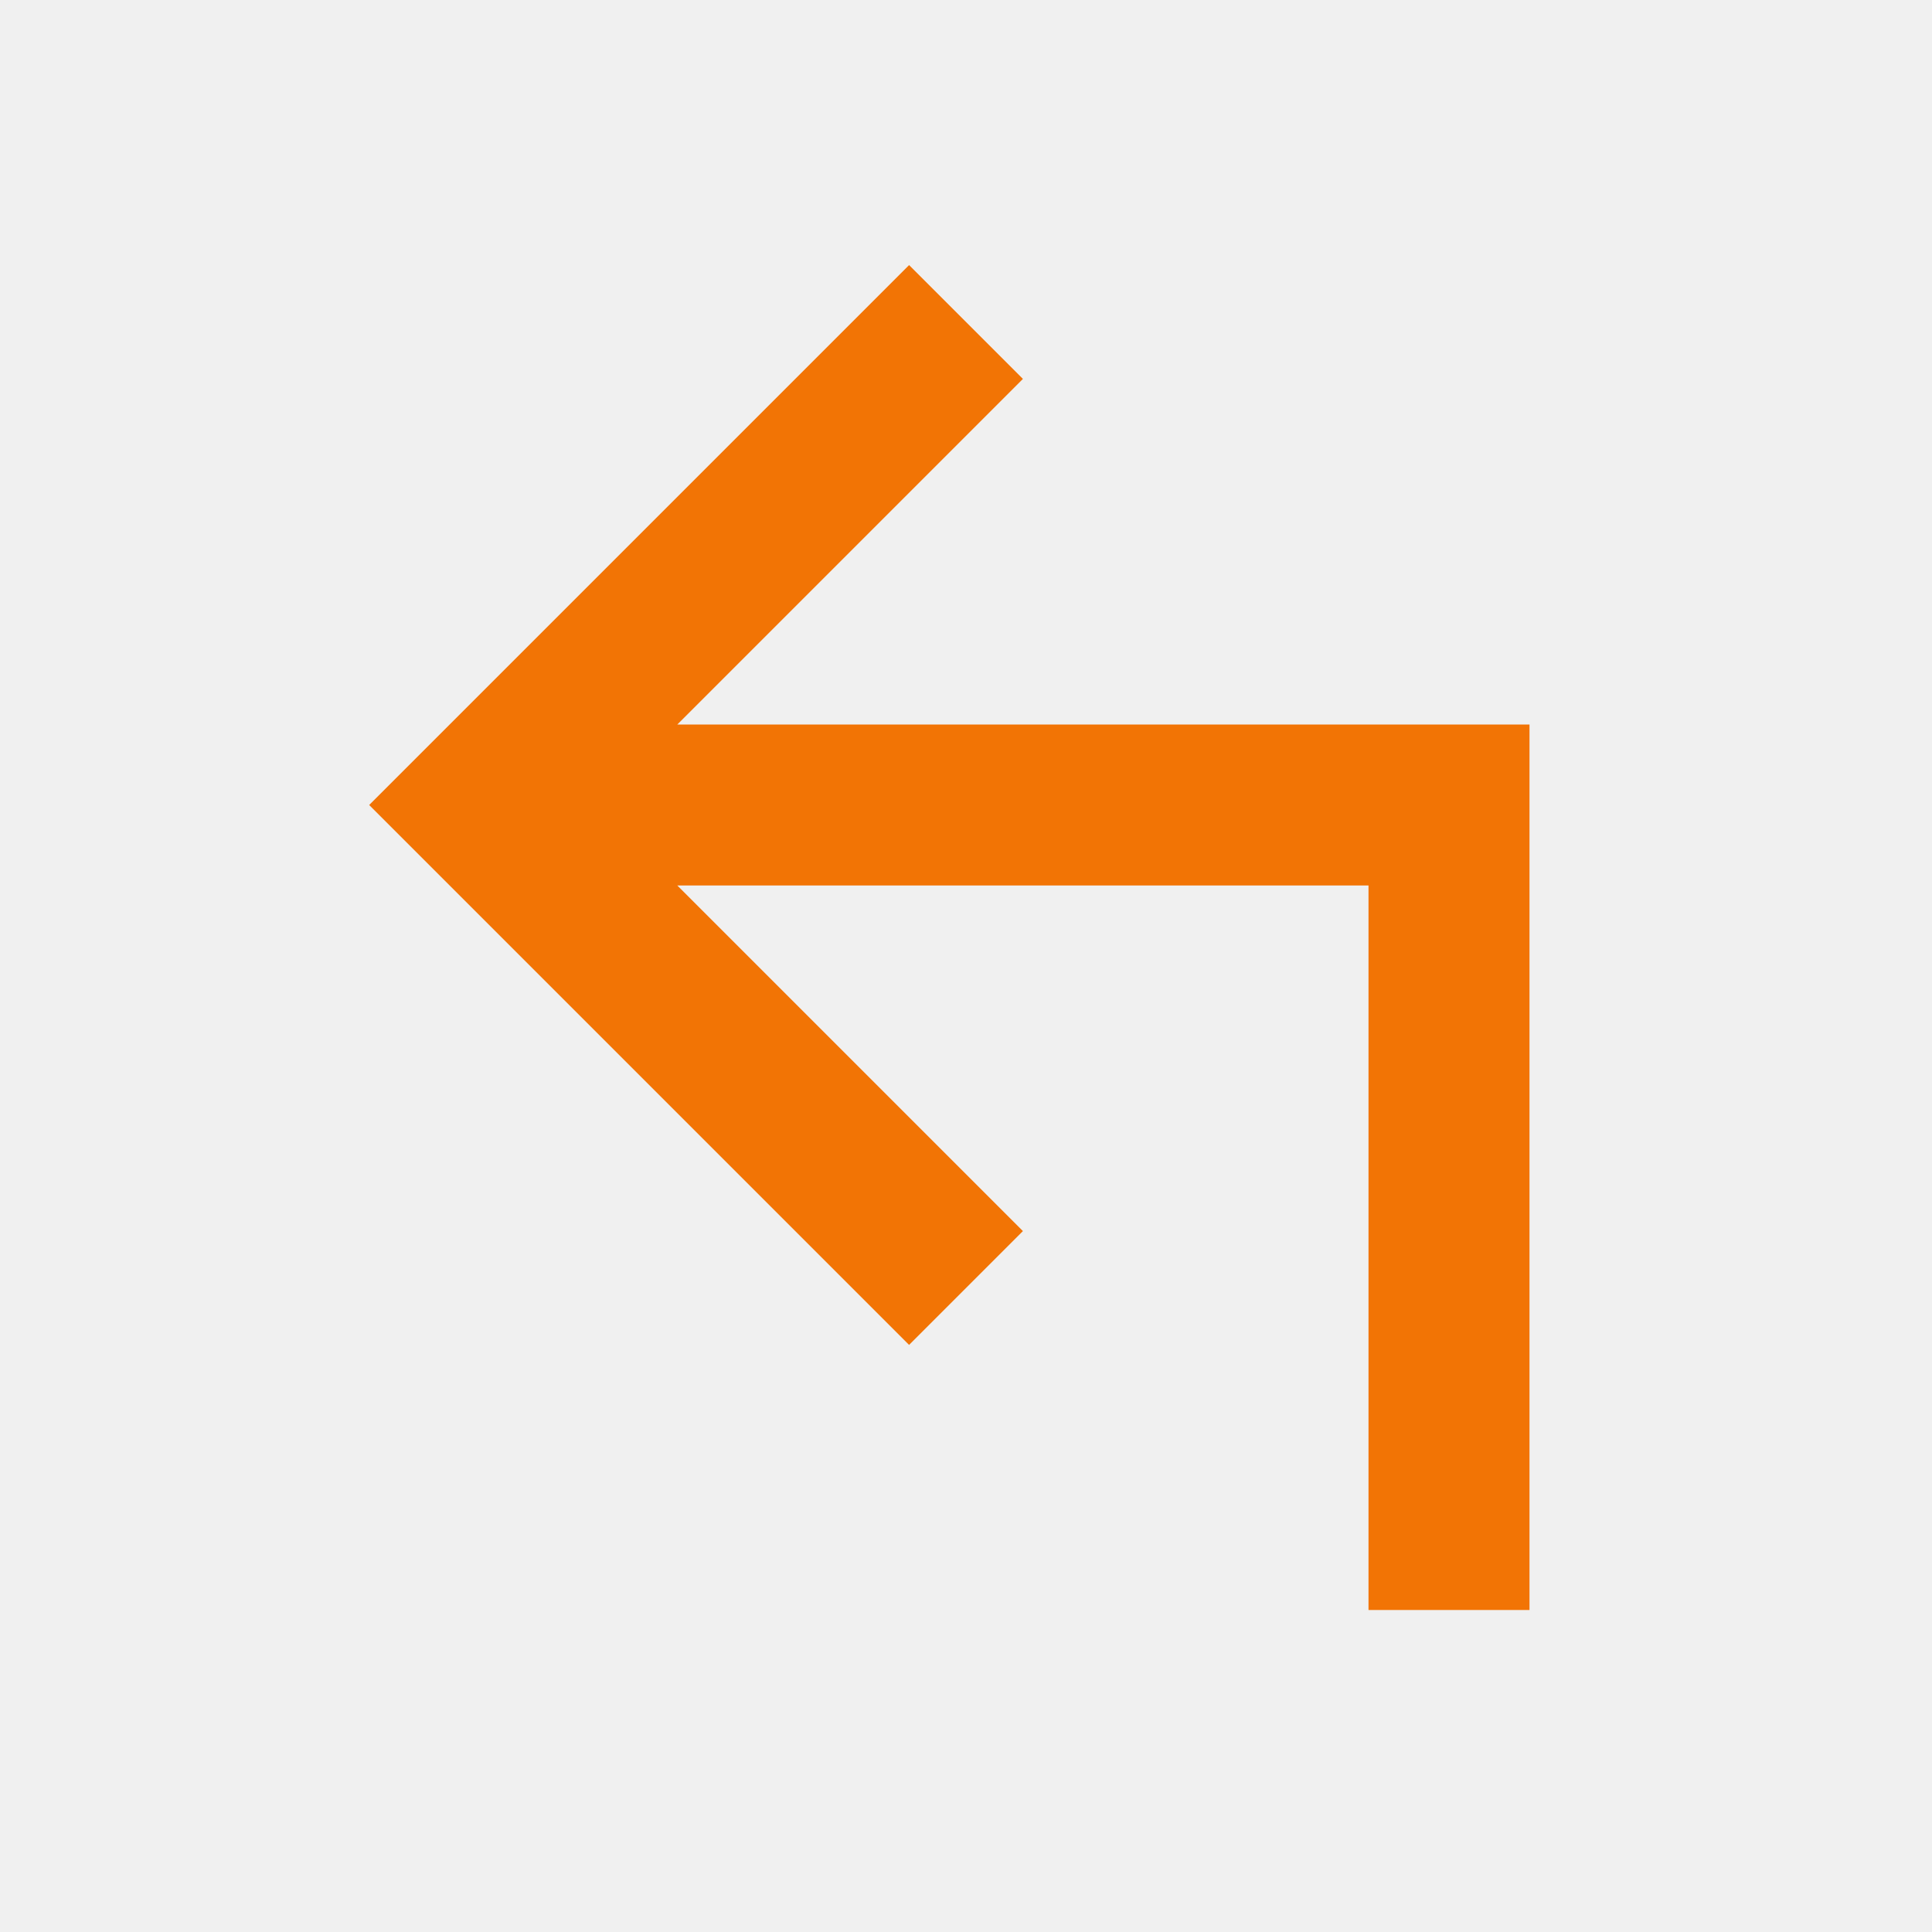
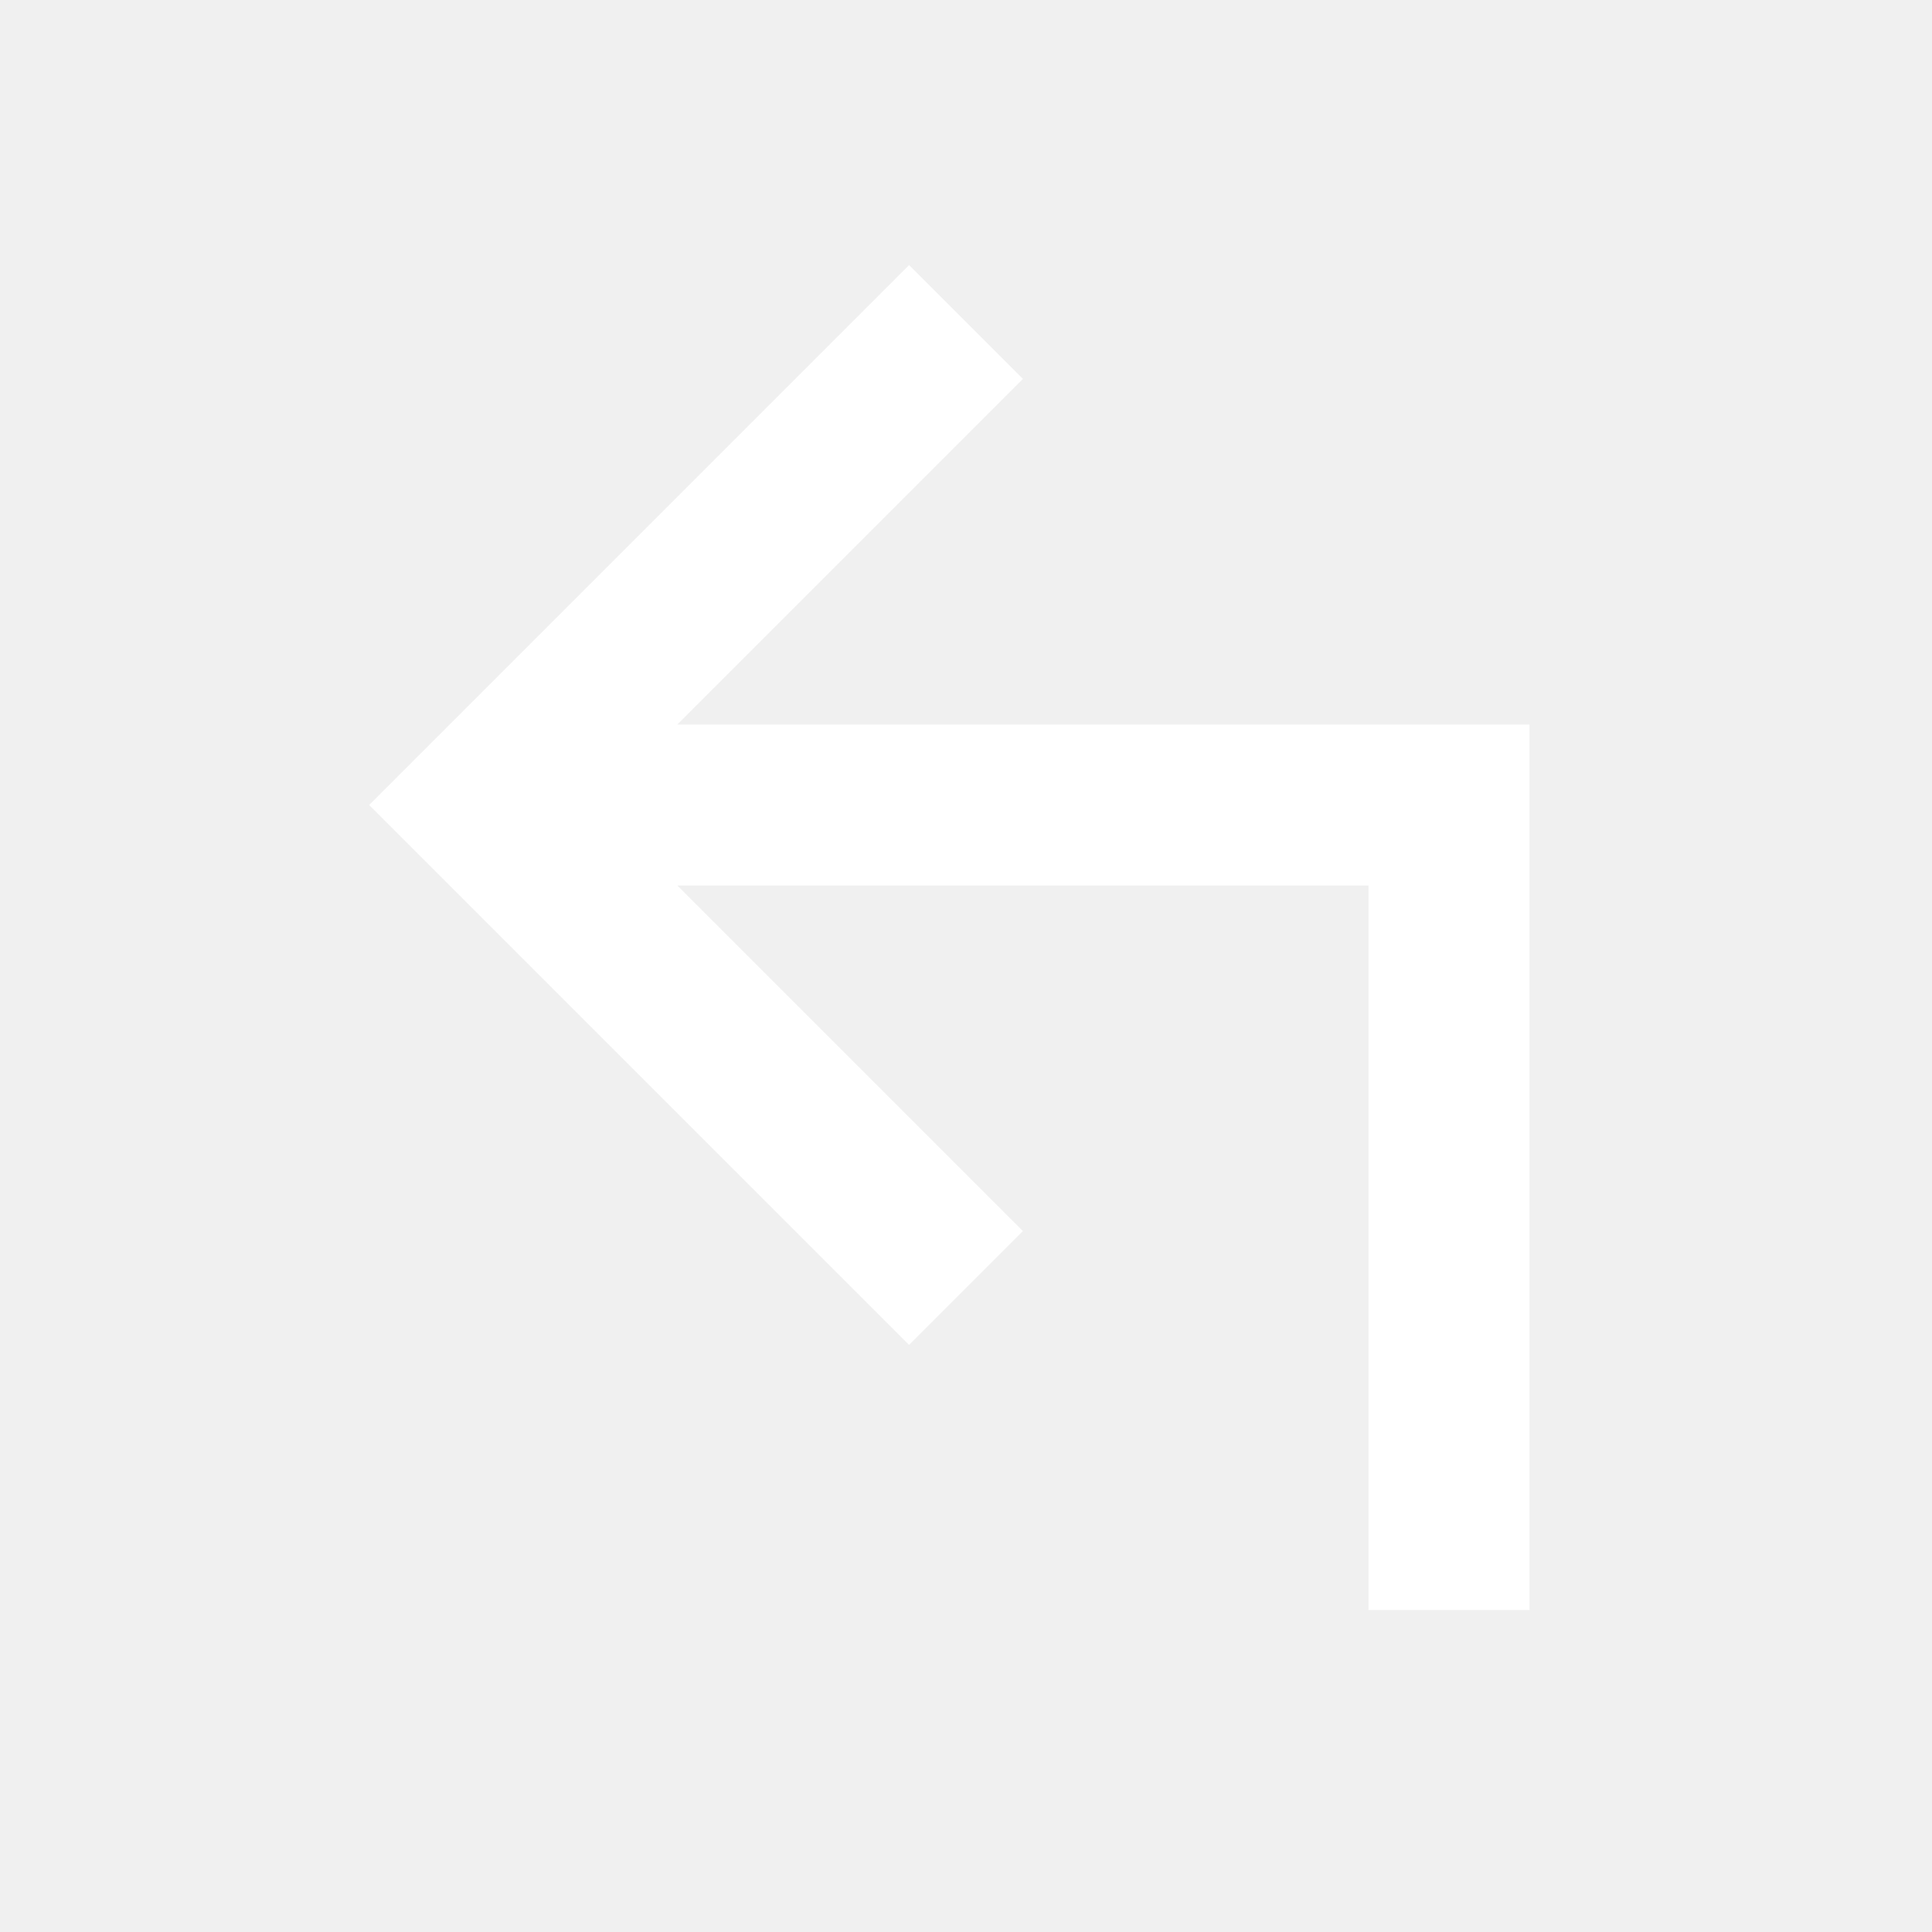
- <svg xmlns="http://www.w3.org/2000/svg" fill="#F27405" width="24" height="24" viewBox="0 0 24 24">
+ <svg xmlns="http://www.w3.org/2000/svg" fill="white" width="24" height="24" viewBox="0 0 24 24">
  <polygon points="12.707 4.707 11.293 3.293 4.586 10 11.293 16.707 12.707 15.293 8.414 11 17 11 17 20 19 20 19 9 8.414 9 12.707 4.707" />
</svg>
